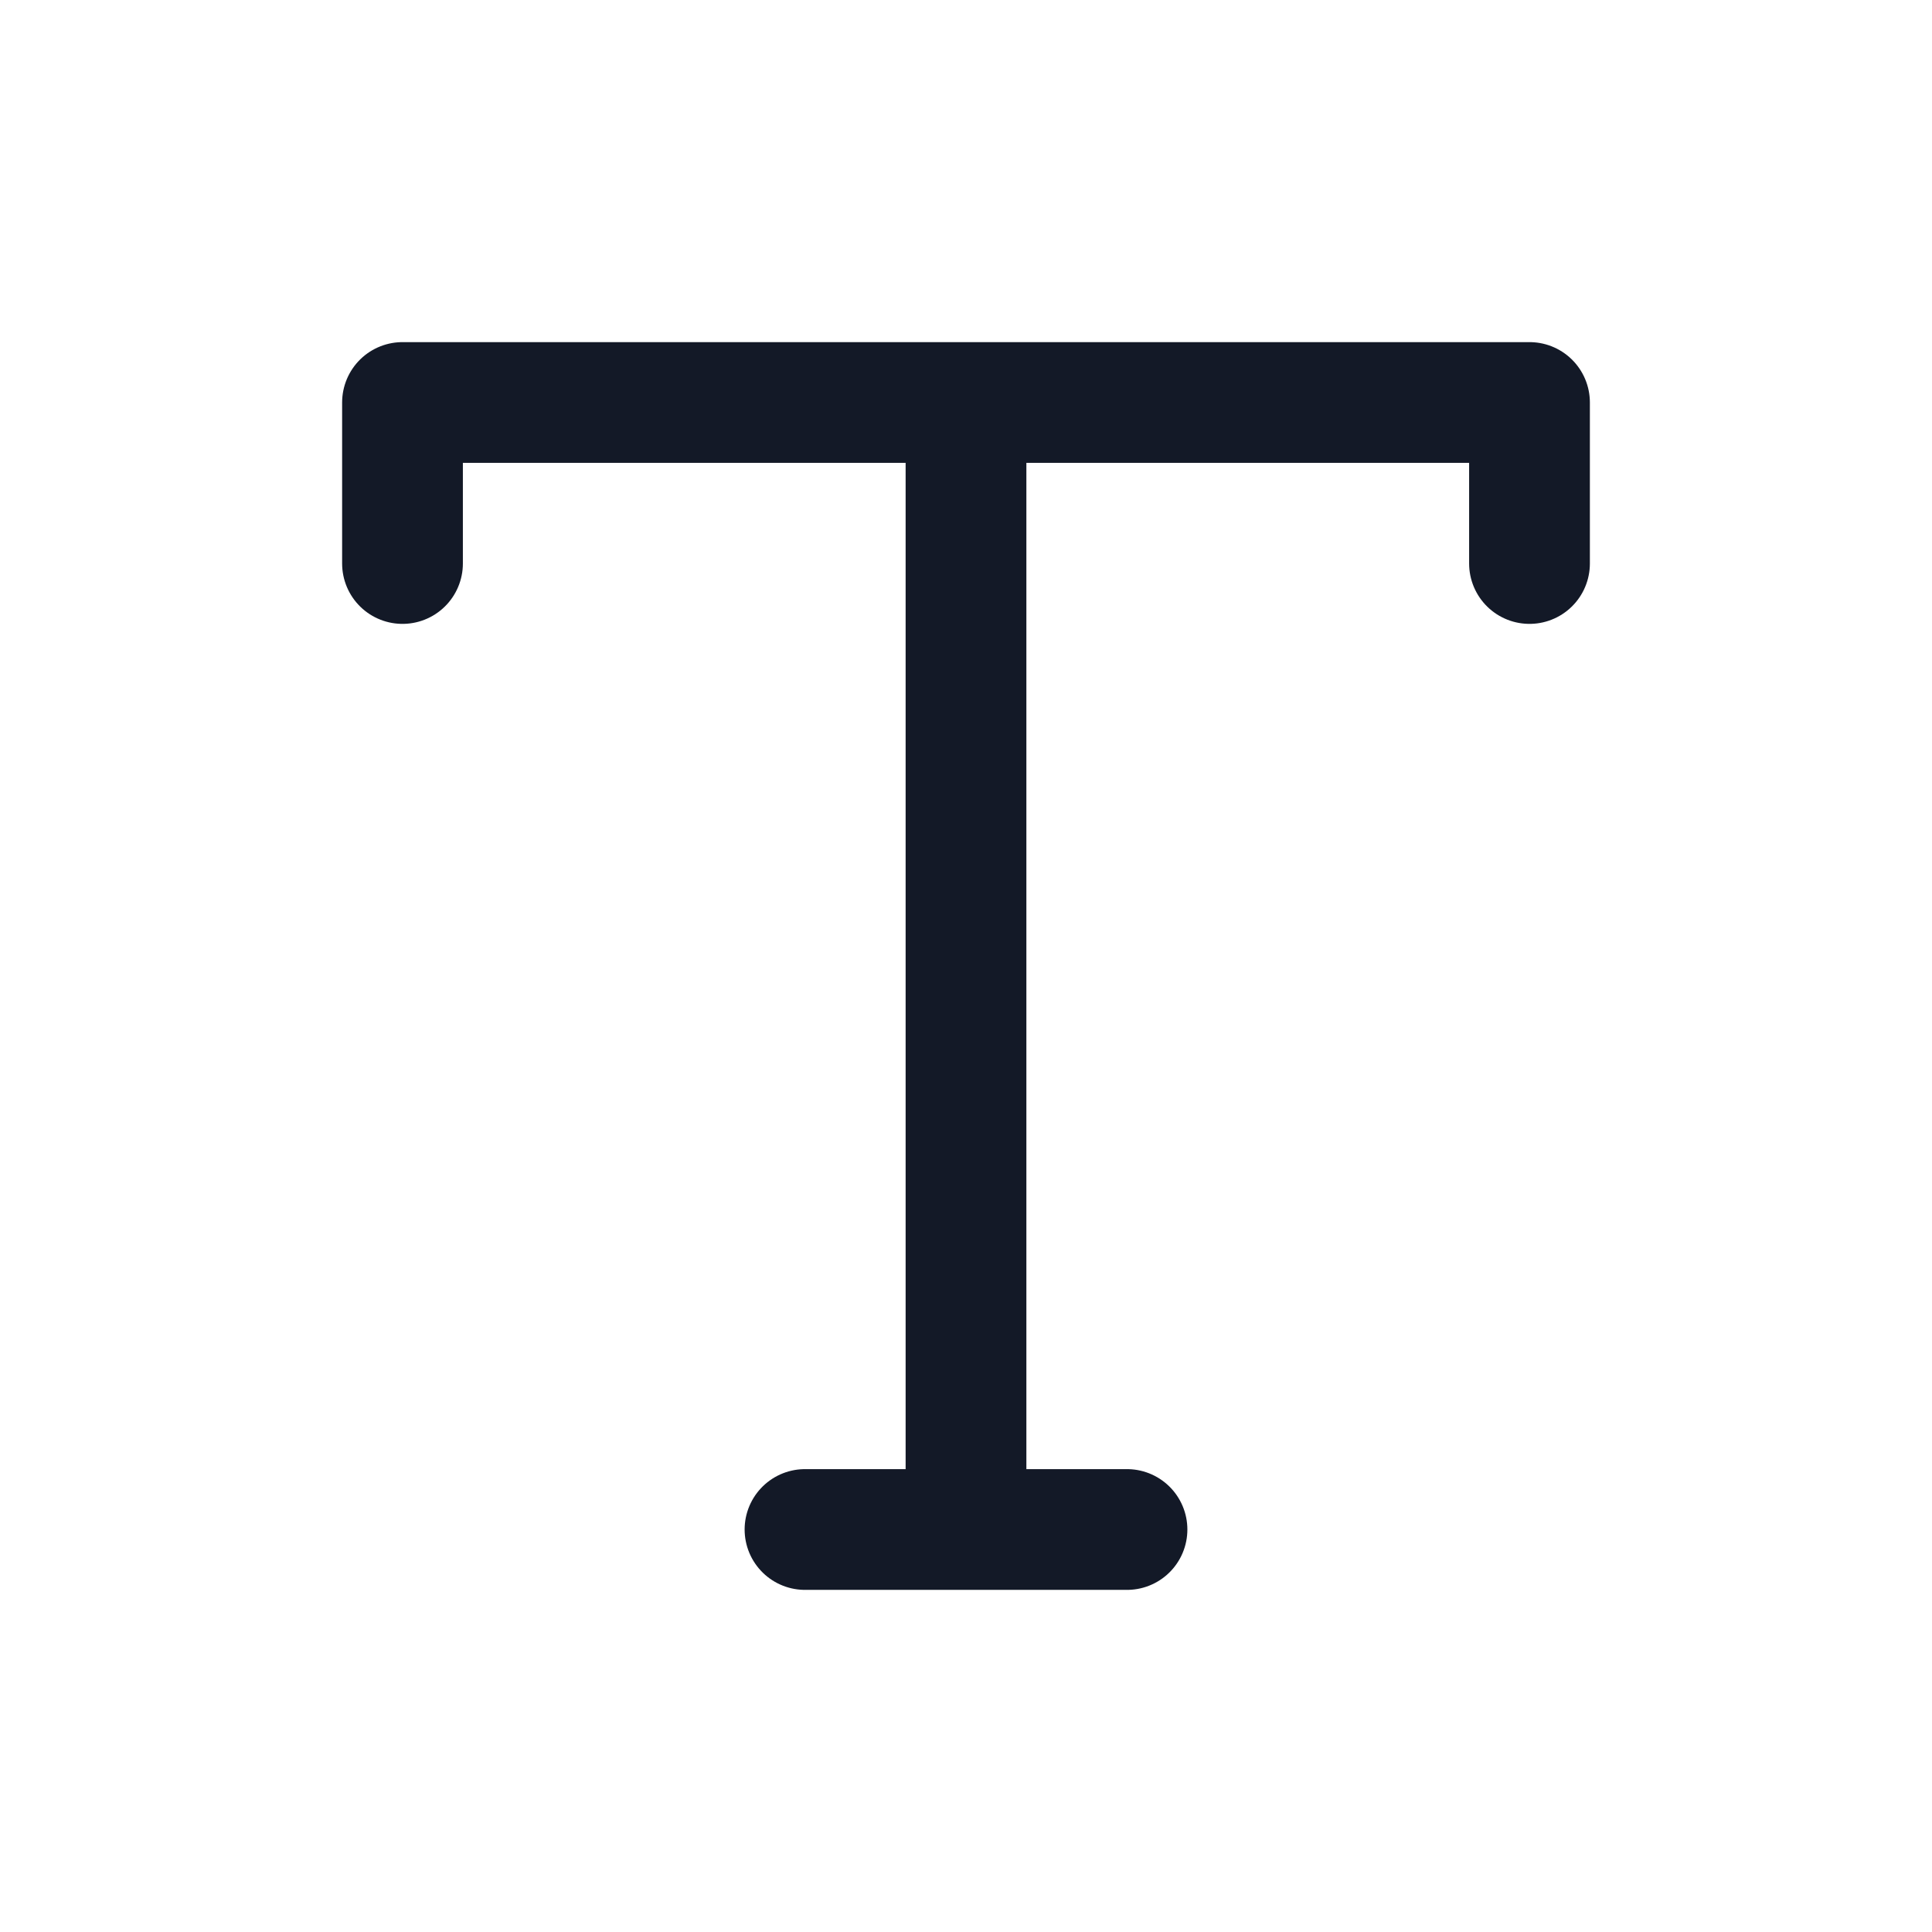
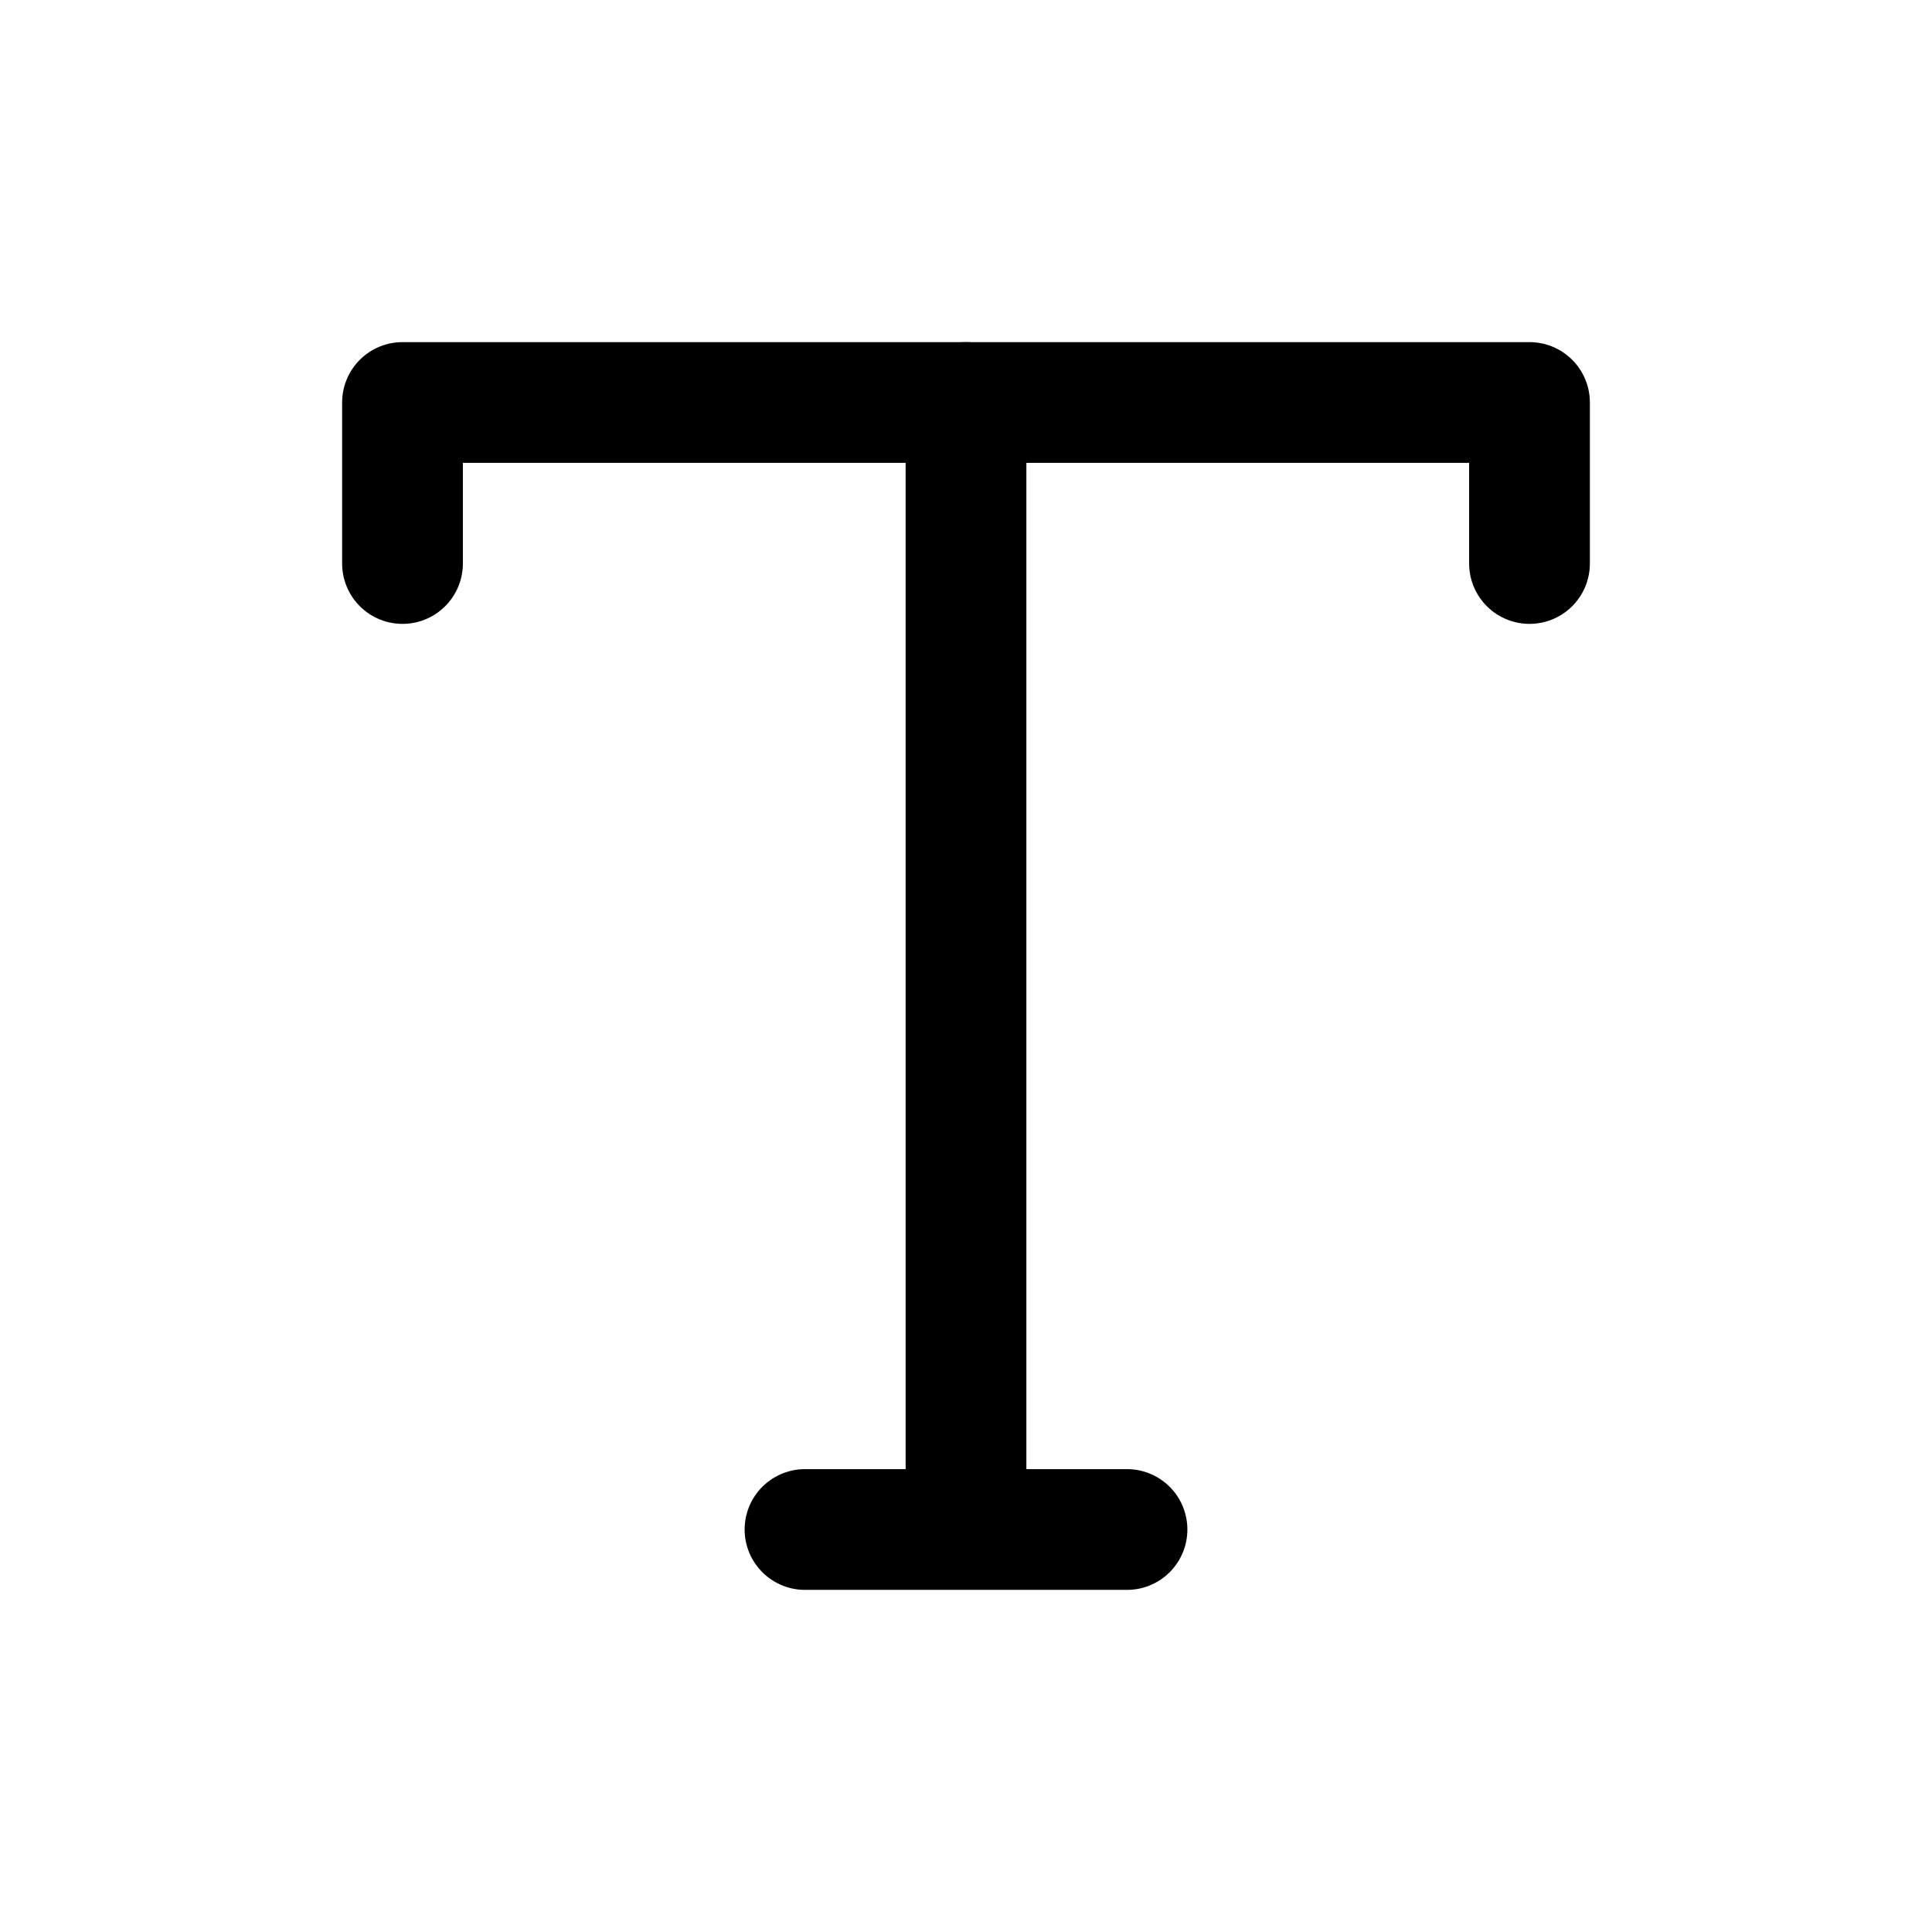
- <svg xmlns="http://www.w3.org/2000/svg" width="24" height="24" fill="none" viewBox="0 0 24 24">
-   <path stroke="#131927" stroke-linecap="round" stroke-linejoin="round" stroke-width="1.5" d="M19 7V5H5v2m7-2v14m0 0h-2m2 0h2" />
+ <svg xmlns="http://www.w3.org/2000/svg" width="24" height="24" viewBox="0 0 24 24" fill="none">
+   <path d="M19 7V5L5 5V7" stroke="black" stroke-width="1.5" stroke-linecap="round" stroke-linejoin="round" />
+   <path d="M12 5L12 19M12 19H10M12 19H14" stroke="black" stroke-width="1.5" stroke-linecap="round" stroke-linejoin="round" />
</svg>
